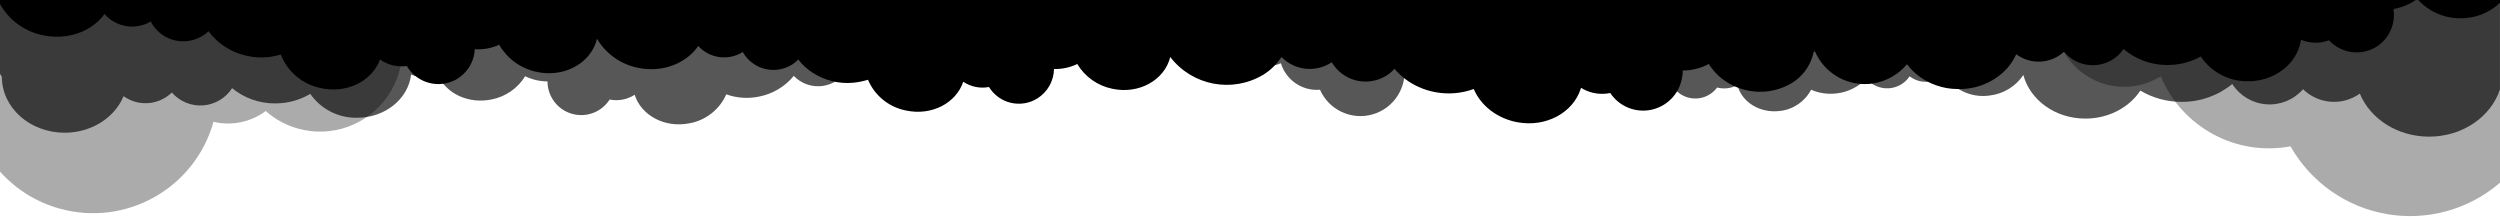
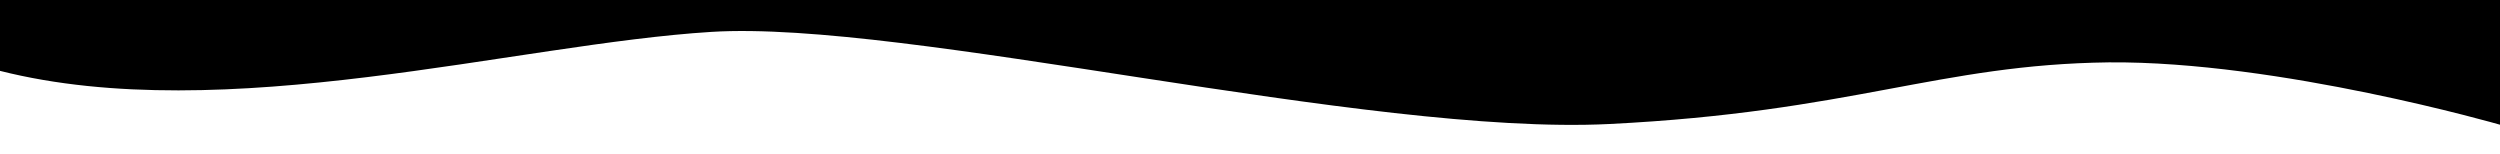
- <svg xmlns="http://www.w3.org/2000/svg" viewBox="0 0 1000 86.47" preserveAspectRatio="none">
-   <g style="opacity:0.33">
-     <path d="M823,15.52l.24-.07A27.72,27.72,0,0,0,864.3,30.53a46.9,46.9,0,0,0,51.9,28A55,55,0,0,0,1000,73.07V0H792C795.79,12,809.32,18.85,823,15.52Z" />
-     <path d="M23.71,83.4A50,50,0,0,0,85.39,48.77v-.05a25.19,25.19,0,0,0,20.89-4.31,32.67,32.67,0,0,0,12.82,7A32.88,32.88,0,0,0,154.31,0H0V68.64A49.74,49.74,0,0,0,23.71,83.4Z" />
-   </g>
-   <g style="opacity:0.66">
-     <path d="M499.63,19.13h.08a8.91,8.91,0,0,0,12.64,6.15A15.07,15.07,0,0,0,528,35.9a17.67,17.67,0,0,0,33.67-9.55v0A8.9,8.9,0,0,0,567.86,22a11.61,11.61,0,0,0,7.48-22H503.08a11.65,11.65,0,0,0-1.71,4.21,9.2,9.2,0,0,0-3.85-.28c-4.65.65-8,4.58-7.37,8.77S495,19.78,499.63,19.13Z" />
-     <path d="M631.55,20.67c1,7.6,8.68,12.87,17.22,11.78a16.35,16.35,0,0,0,11.45-6.74,16.34,16.34,0,0,0,7.07,2.14A10.86,10.86,0,0,0,686.86,35a10.82,10.82,0,0,0,8.1-1c1.68,6.83,9,11.4,17,10.38a16,16,0,0,0,12.48-8.49,19.56,19.56,0,0,0,10.37,1.45,19.24,19.24,0,0,0,11.72-5.89,10.85,10.85,0,0,0,17.33-.92A10.81,10.81,0,0,0,776,31.2a17.64,17.64,0,0,0,3.38,1,18.52,18.52,0,0,0,16.52,6A18.82,18.82,0,0,0,809.34,30c2.67,10,12.75,17.44,24.8,17.44,9.38,0,17.57-4.5,22-11.2a32,32,0,0,0,16.53,4.5,31.47,31.47,0,0,0,20.23-7.14,17.75,17.75,0,0,0,28.32,2.09,17.74,17.74,0,0,0,22.71,1.75c4.13,10.05,15,17.22,27.72,17.22,13.43,0,24.75-8,28.33-18.88V0H599.32C607.84,23.13,631.55,20.67,631.55,20.67Z" />
-     <path d="M.74,30.73c0,12.33,11.21,22.33,25.08,22.36,10.84,0,20.08-6.07,23.61-14.62A15.09,15.09,0,0,0,68.74,37a15.1,15.1,0,0,0,24.1-1.74,26.76,26.76,0,0,0,17.2,6.1,27.24,27.24,0,0,0,14.07-3.81,22.33,22.33,0,0,0,18.71,9.56c11.24,0,20.49-7.56,21.62-17.28a14.92,14.92,0,0,0,10.72.18c3.29,7.35,12.1,11.63,21.28,9.81a20.31,20.31,0,0,0,13.62-9.33A20.31,20.31,0,0,0,219,32.56a13.49,13.49,0,0,0,24.86,7.25,13.43,13.43,0,0,0,10-1.91c2.66,8.32,12.06,13.37,21.9,11.42a19.93,19.93,0,0,0,14.75-11.58,24.3,24.3,0,0,0,13,.92,23.88,23.88,0,0,0,14-8.3,13.47,13.47,0,0,0,21.4-2.61,13.46,13.46,0,0,0,17.17-2c4.56,6.88,13.69,10.63,23.18,8.76,12.14-2.4,20.26-13.09,18.13-23.88A73.93,73.93,0,0,0,400.48,0H0V29.49C.24,29.91.48,30.32.74,30.73Z" />
-   </g>
-   <path d="M16.3,13.9c10.2,2.5,20.3-1.1,25.5-8.3a14.66,14.66,0,0,0,18.5,3A14.6,14.6,0,0,0,80,14.9a13.14,13.14,0,0,0,3.4-2.4,25.71,25.71,0,0,0,14.8,9.7,26,26,0,0,0,14.1-.4,21.75,21.75,0,0,0,15.4,13.3c10.6,2.6,21-2.4,24.3-11.3a15,15,0,0,0,10.7,2.6,17.69,17.69,0,0,0,1.6,2.2,14.69,14.69,0,0,0,17.6,3.5,7.46,7.46,0,0,0,1.2-.7,14.54,14.54,0,0,0,6.4-8.9,12.61,12.61,0,0,0,.4-2.8,20.63,20.63,0,0,0,9.8-1.8,11.35,11.35,0,0,0,1.5,2.3A22.35,22.35,0,0,0,214,28.6c11.2,2.8,22.4-3.1,24.8-13.1a24.63,24.63,0,0,0,16.3,11.6c9.8,2.1,19.4-1.7,24.2-8.7a14,14,0,0,0,17.8,2.4,14.07,14.07,0,0,0,19.1,5.4,12.25,12.25,0,0,0,3.1-2.4,22.5,22.5,0,0,0,5.8,5.3,25.42,25.42,0,0,0,16.1,4,30.38,30.38,0,0,0,6-1.2c.2.4.4.9.6,1.3a20.81,20.81,0,0,0,14.6,11c10.2,2.2,20-2.9,22.9-11.5a13.84,13.84,0,0,0,10.3,2.1,14,14,0,0,0,19.3,4.6,14.17,14.17,0,0,0,6.7-11.8,20,20,0,0,0,9.3-2,21.31,21.31,0,0,0,14,9.9c10.6,2.3,20.9-3.4,23.2-12.7a28.46,28.46,0,0,0,37.2,7.1,23.54,23.54,0,0,0,7.3-7.1,15.79,15.79,0,0,0,20.1,2.1,15.69,15.69,0,0,0,21.6,5.5,13.88,13.88,0,0,0,3.5-2.9,26.66,26.66,0,0,0,9.5,7.2,28.5,28.5,0,0,0,7,2.2,29.16,29.16,0,0,0,15.2-1.3c2.8,6.6,9.3,11.8,17.5,13.3,11.4,2.1,22.2-3.8,25.3-13.4,0-.1.1-.2.1-.4.3.2.7.4,1,.6a15.93,15.93,0,0,0,10.7,1.5,15.79,15.79,0,0,0,28.7-6c.1-.4.1-.8.2-1.2a10.87,10.87,0,0,0,.1-1.8,22.26,22.26,0,0,0,10.4-2.6,25,25,0,0,0,3.9,4.7,24.65,24.65,0,0,0,12.2,6A24.5,24.5,0,0,0,715.3,34a19.09,19.09,0,0,0,10.2-13.4h.5a21.68,21.68,0,0,0,21.1,13,13.67,13.67,0,0,0,1.9-.2,22.1,22.1,0,0,0,13.8-7.7,24.79,24.79,0,0,0,11.9,8.5,25.09,25.09,0,0,0,8.1,1.4,25.86,25.86,0,0,0,18.5-6.7,21.77,21.77,0,0,0,5.2-7.2,15,15,0,0,0,19.1-1,15,15,0,0,0,21,2,13.81,13.81,0,0,0,2.8-3.1A26.84,26.84,0,0,0,866.3,26a27.39,27.39,0,0,0,14-3.4,22.36,22.36,0,0,0,18.3,9.9c11.1.3,20.4-7,21.8-16.6a15,15,0,0,0,11.2.2,15,15,0,0,0,21.1,1,15.16,15.16,0,0,0,4.7-13.5A22.32,22.32,0,0,0,966.3,0H0V1.6A25.29,25.29,0,0,0,16.3,13.9Z" />
-   <path d="M983.6,7.3A22.61,22.61,0,0,0,1000,1.1V0H967.3A22.52,22.52,0,0,0,983.6,7.3Z" />
+ <svg xmlns="http://www.w3.org/2000/svg" viewBox="0 0 35.28 2.17" preserveAspectRatio="none">
+   <path d="M0 1c3.17.8 7.29-.38 10.04-.55 2.75-.17 9.25 1.47 12.67 1.3 3.43-.17 4.65-.84 7.05-.87 2.4-.02 5.52.88 5.52.88V0H0z" fill="%23fbd8c2" />
</svg>
